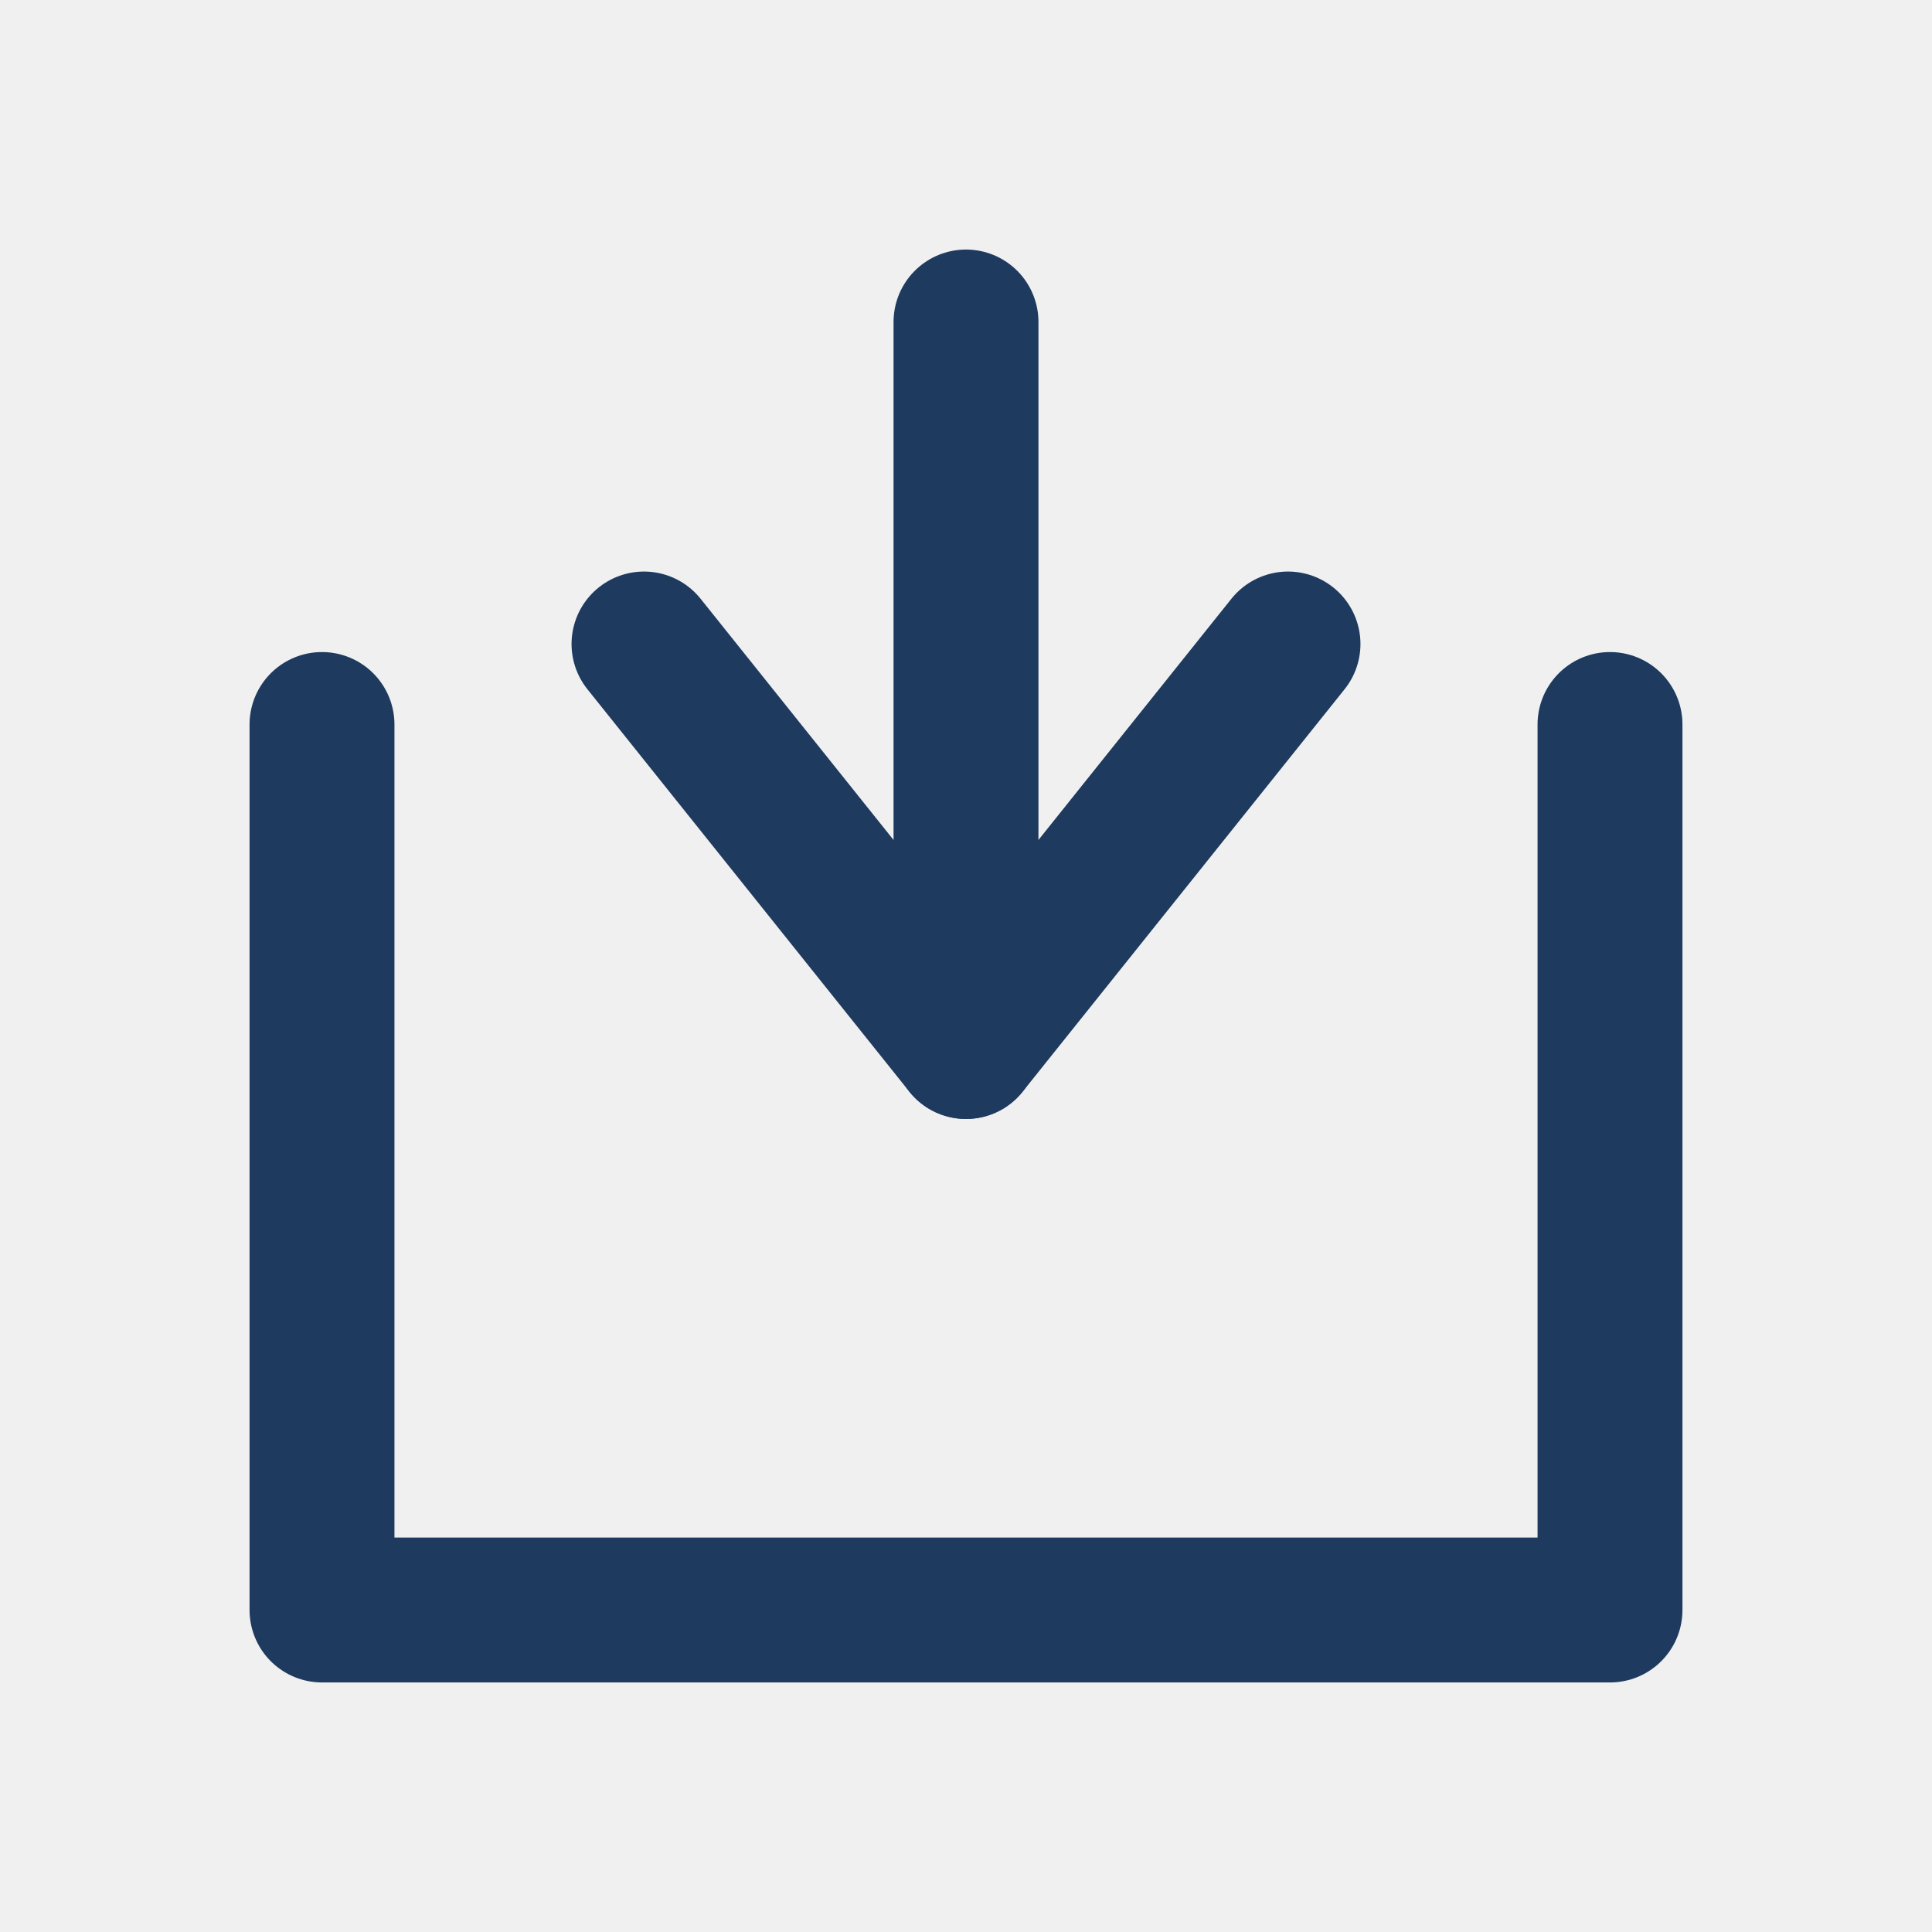
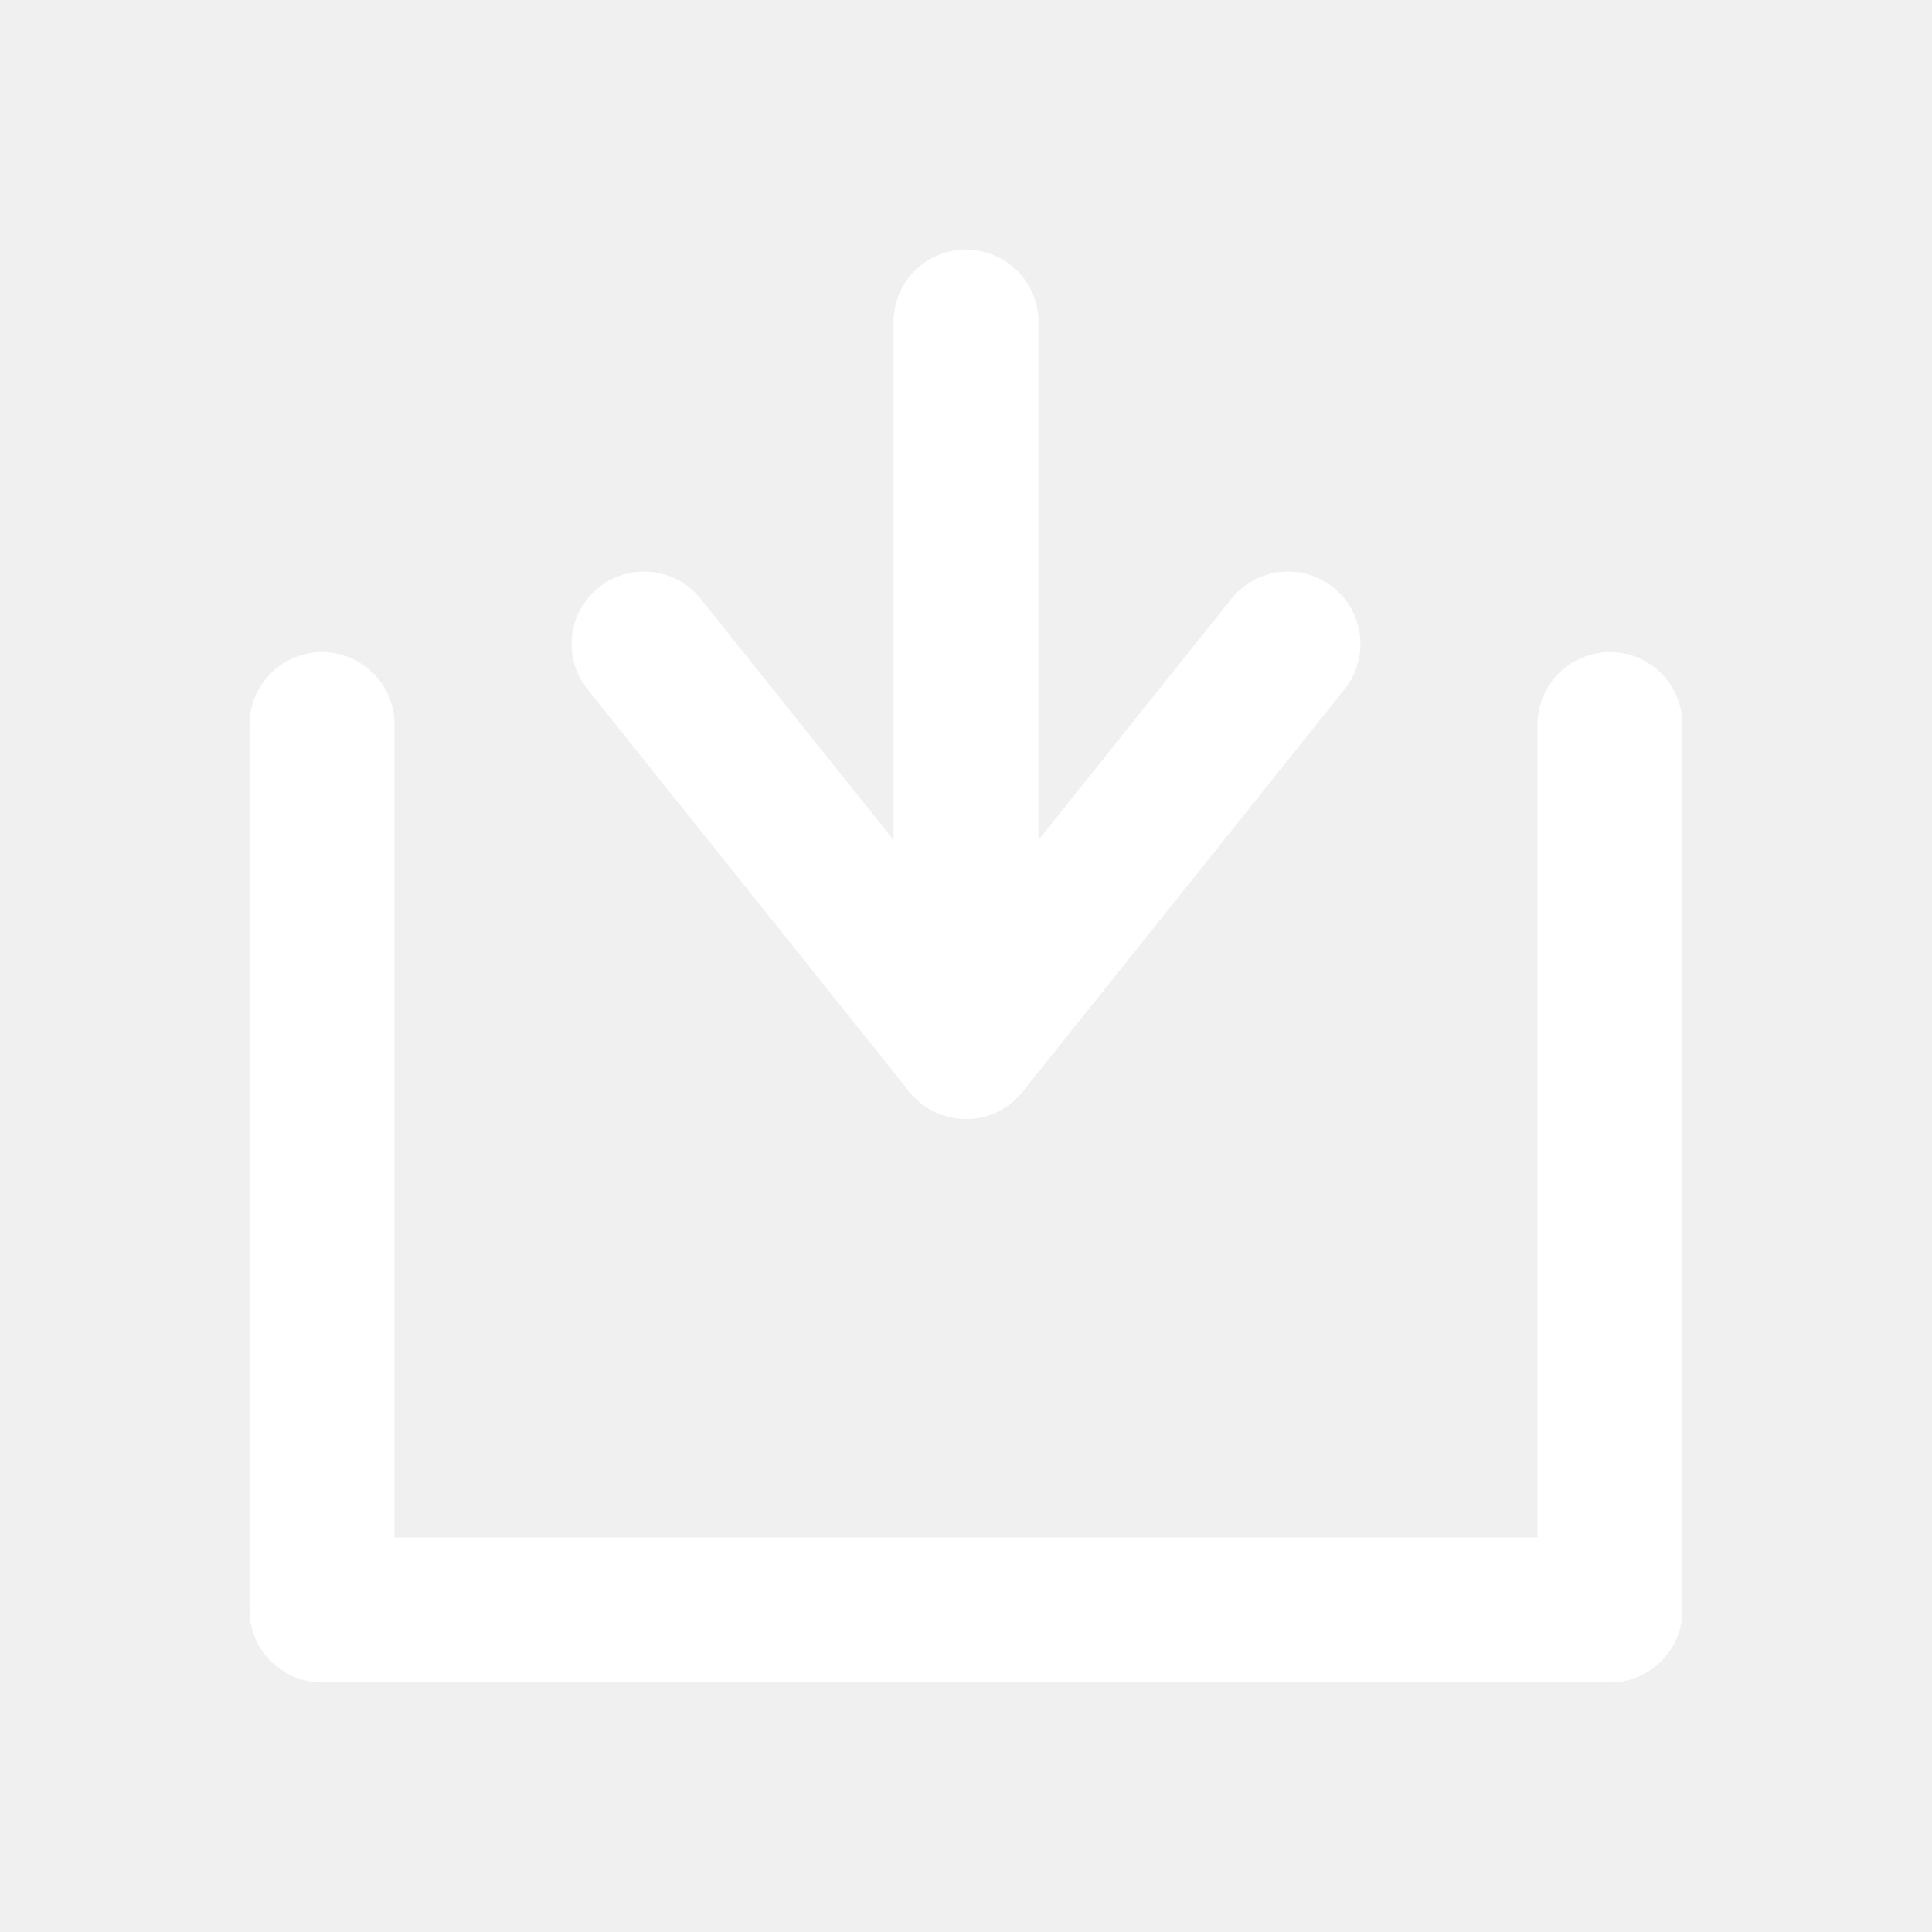
- <svg xmlns="http://www.w3.org/2000/svg" viewBox="0 0 24 24" fill="none" stroke="#1e3a5f" stroke-width="1.8" stroke-linecap="round" stroke-linejoin="round">
+ <svg xmlns="http://www.w3.org/2000/svg" viewBox="0 0 24 24" fill="none" stroke="#FFFFFF" stroke-width="1.8" stroke-linecap="round" stroke-linejoin="round">
  <path d="M4 9v11h16V9" />
  <path d="M12 13V4" />
  <path d="M8 8l4 5 4-5" />
</svg>
